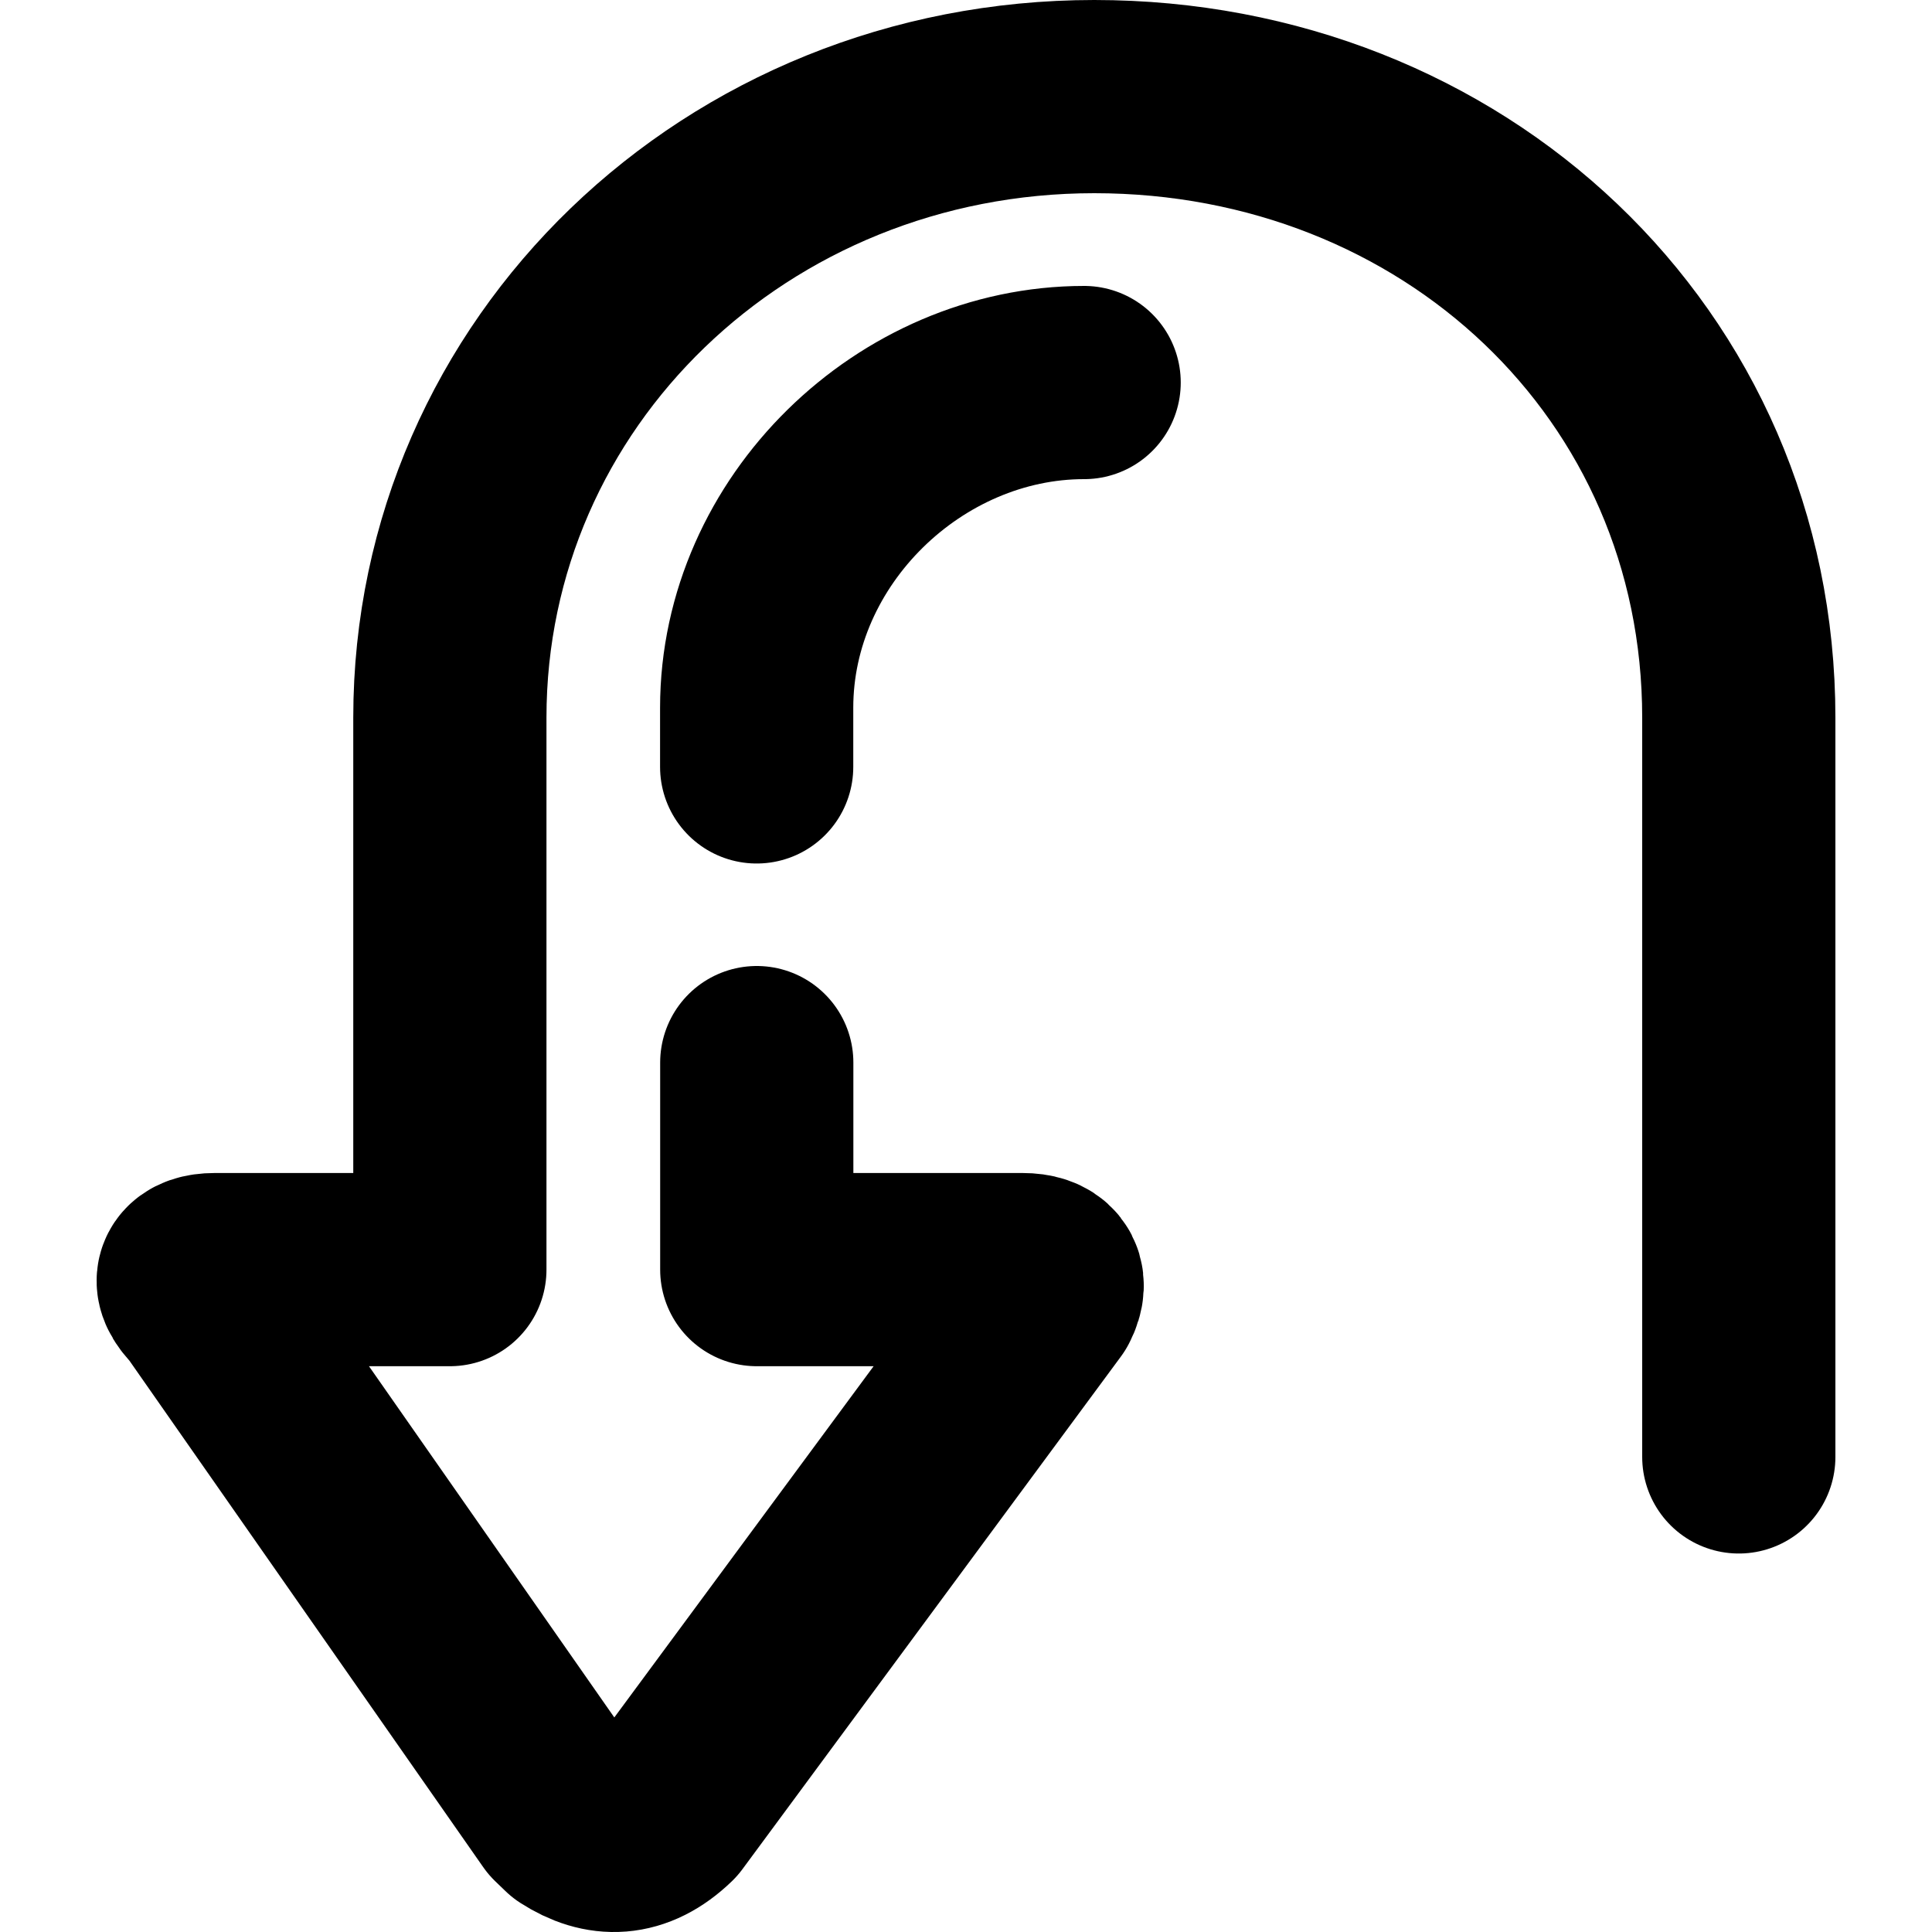
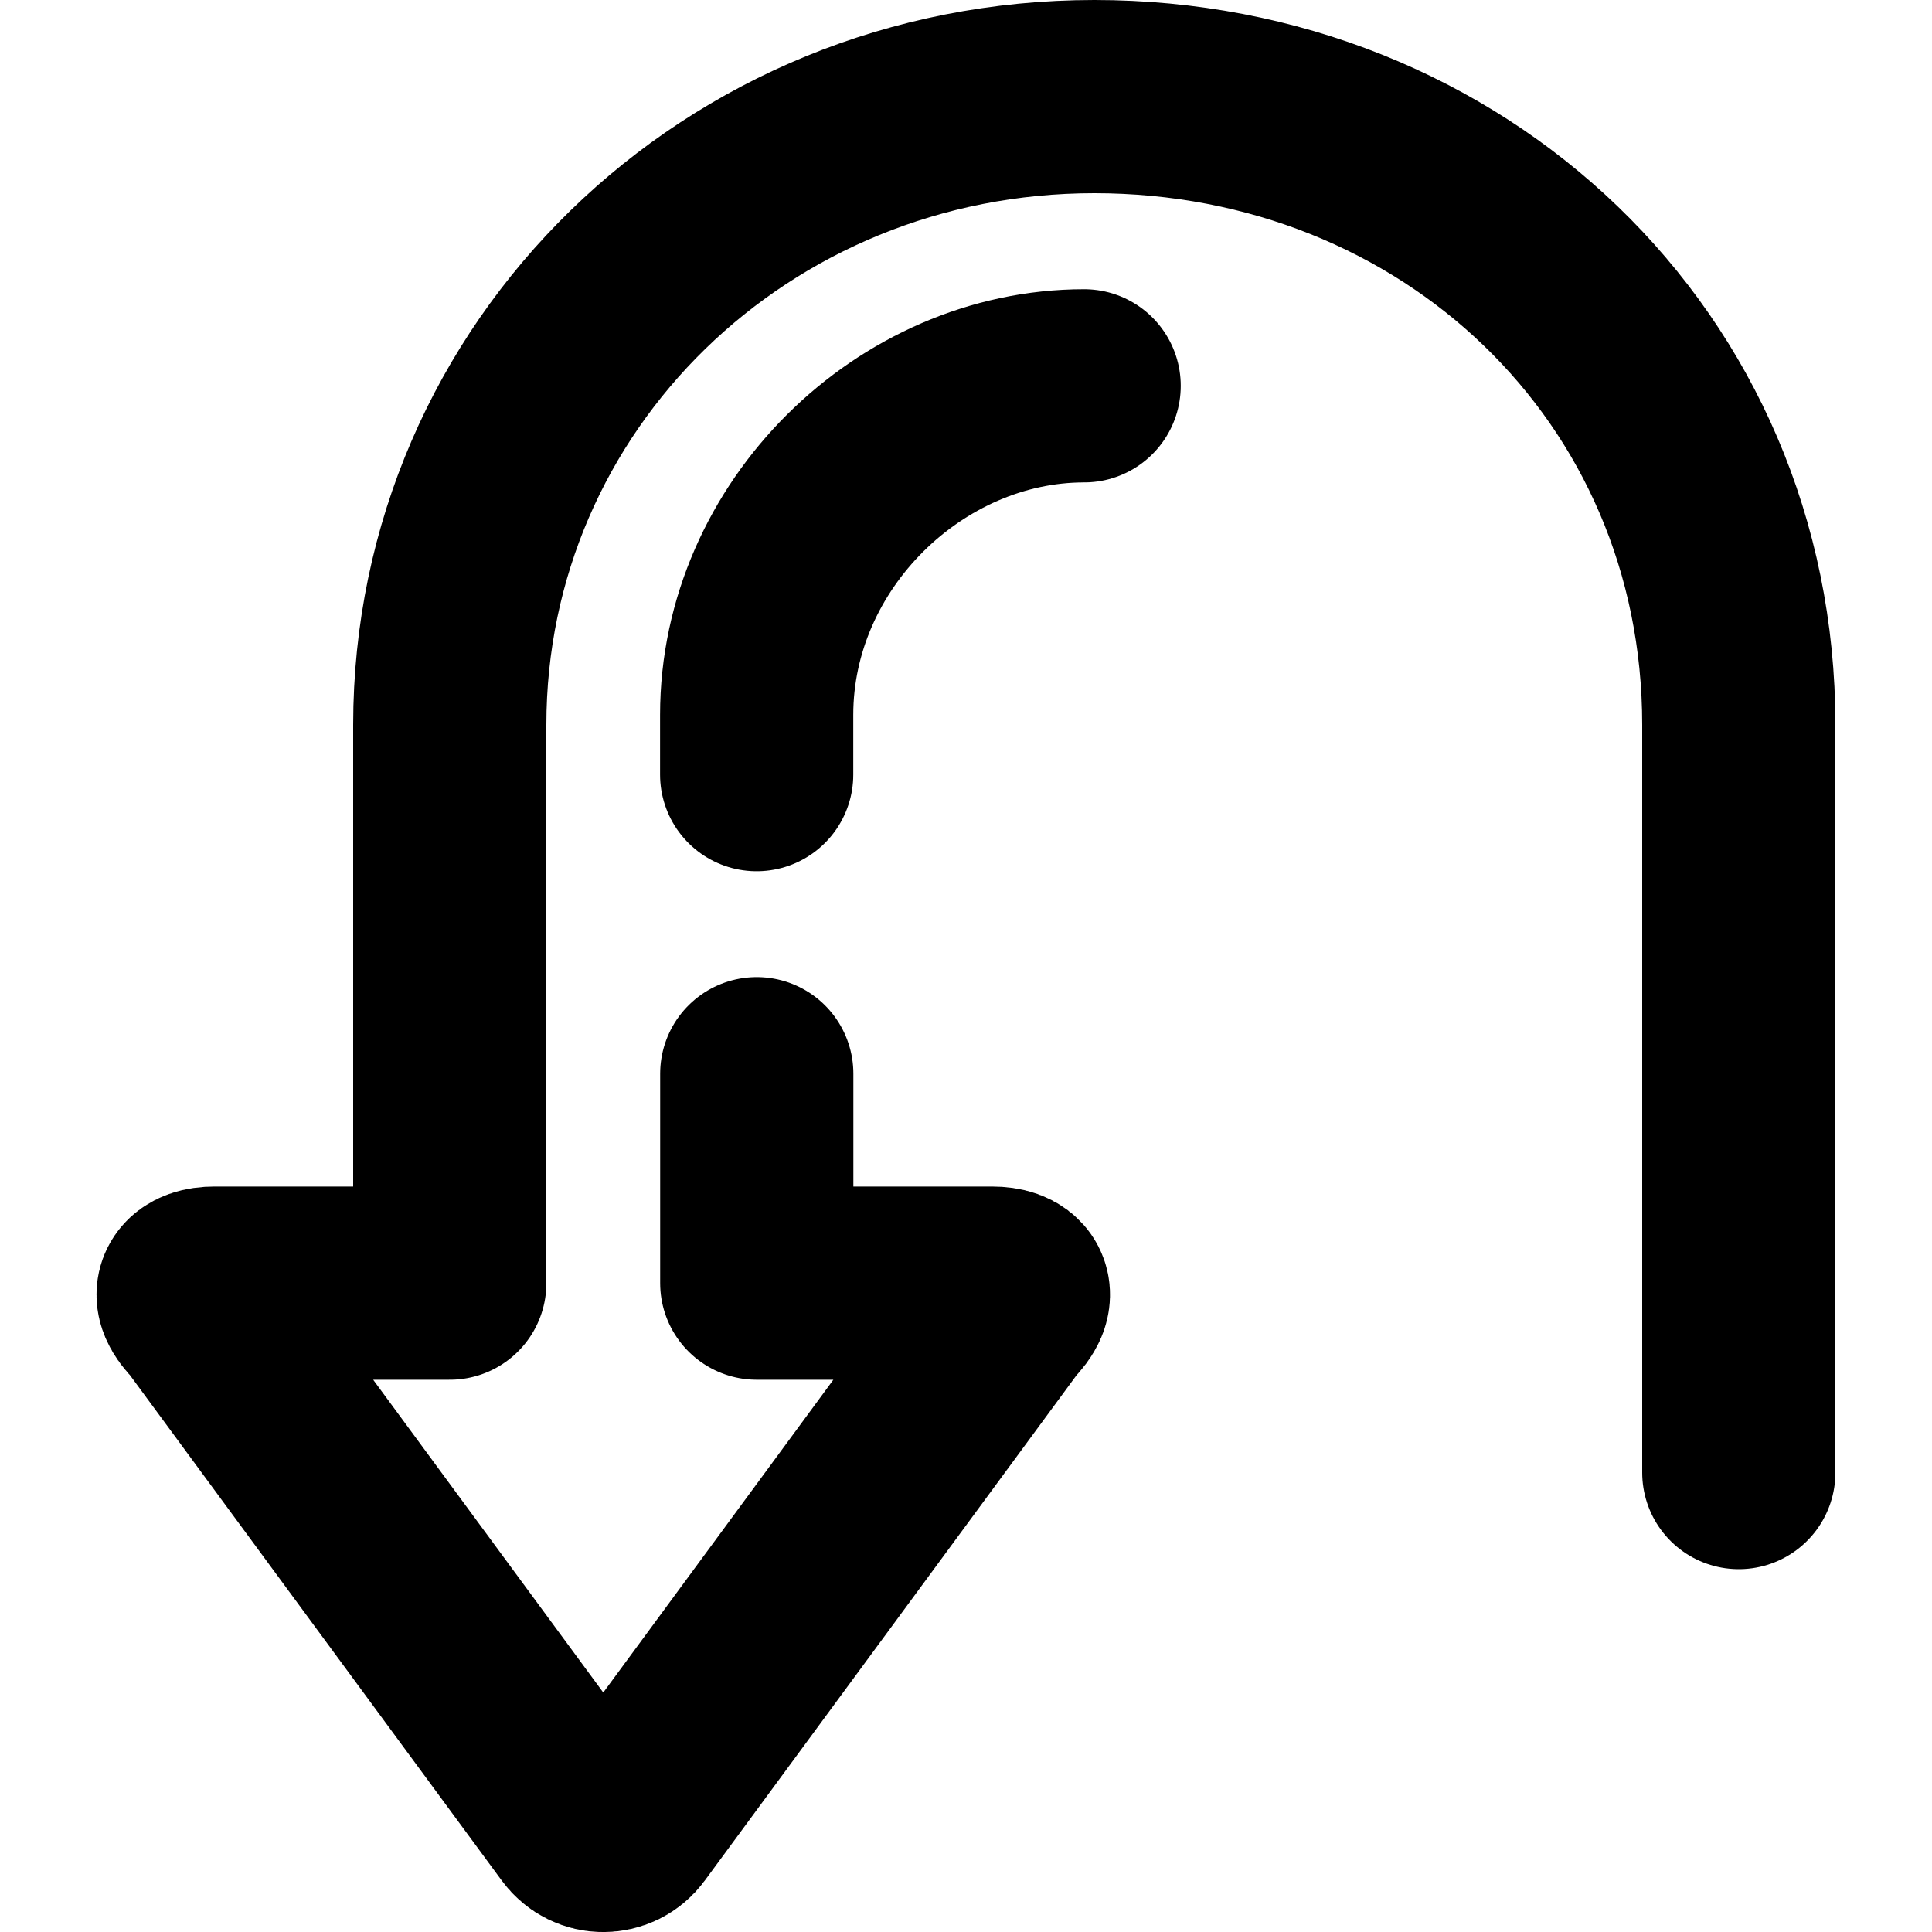
- <svg xmlns="http://www.w3.org/2000/svg" version="1.1" x="0" y="0" viewBox="0 0 20 20" xml:space="preserve">
-   <g fill="none" stroke="currentColor" stroke-width="2" stroke-linecap="round" stroke-linejoin="round">
-     <path d="M18 15.082V7.43C18 3.755 15.035 1 11.328 1S4.657 3.857 4.657 7.429v5.714H2.221c-.211 0-.317.102-.106.306l3.707 5.307.106.102c.317.204.635.204.953-.102l3.918-5.307c.106-.204 0-.306-.212-.306H7.834V11" />
-     <path d="M11.223 3.96c-1.8 0-3.39 1.53-3.39 3.367v.612" />
+ <svg xmlns="http://www.w3.org/2000/svg" version="1.1" id="return" x="0px" y="0px" viewBox="0 0 20 20" enable-background="new 0 0 20 20" xml:space="preserve">
+   <g>
+     <path fill="none" stroke="currentColor" stroke-width="2" stroke-linecap="round" stroke-linejoin="round" d="M11.223,3.994   c-1.8,0-3.39,1.548-3.39,3.406V8.019" />
+     <path fill="none" stroke="currentColor" stroke-width="2" stroke-linecap="round" stroke-linejoin="round" d="M7.834,11.115v2.168   h2.436c0.211,0,0.317,0.103,0.106,0.31l-3.887,5.284c-0.121,0.165-0.366,0.165-0.488,0l-3.887-5.284   c-0.211-0.206-0.105-0.31,0.106-0.31h2.436V7.503C4.657,3.89,7.621,1,11.328,1s6.672,2.787,6.672,6.504   v7.74" />
  </g>
</svg>
